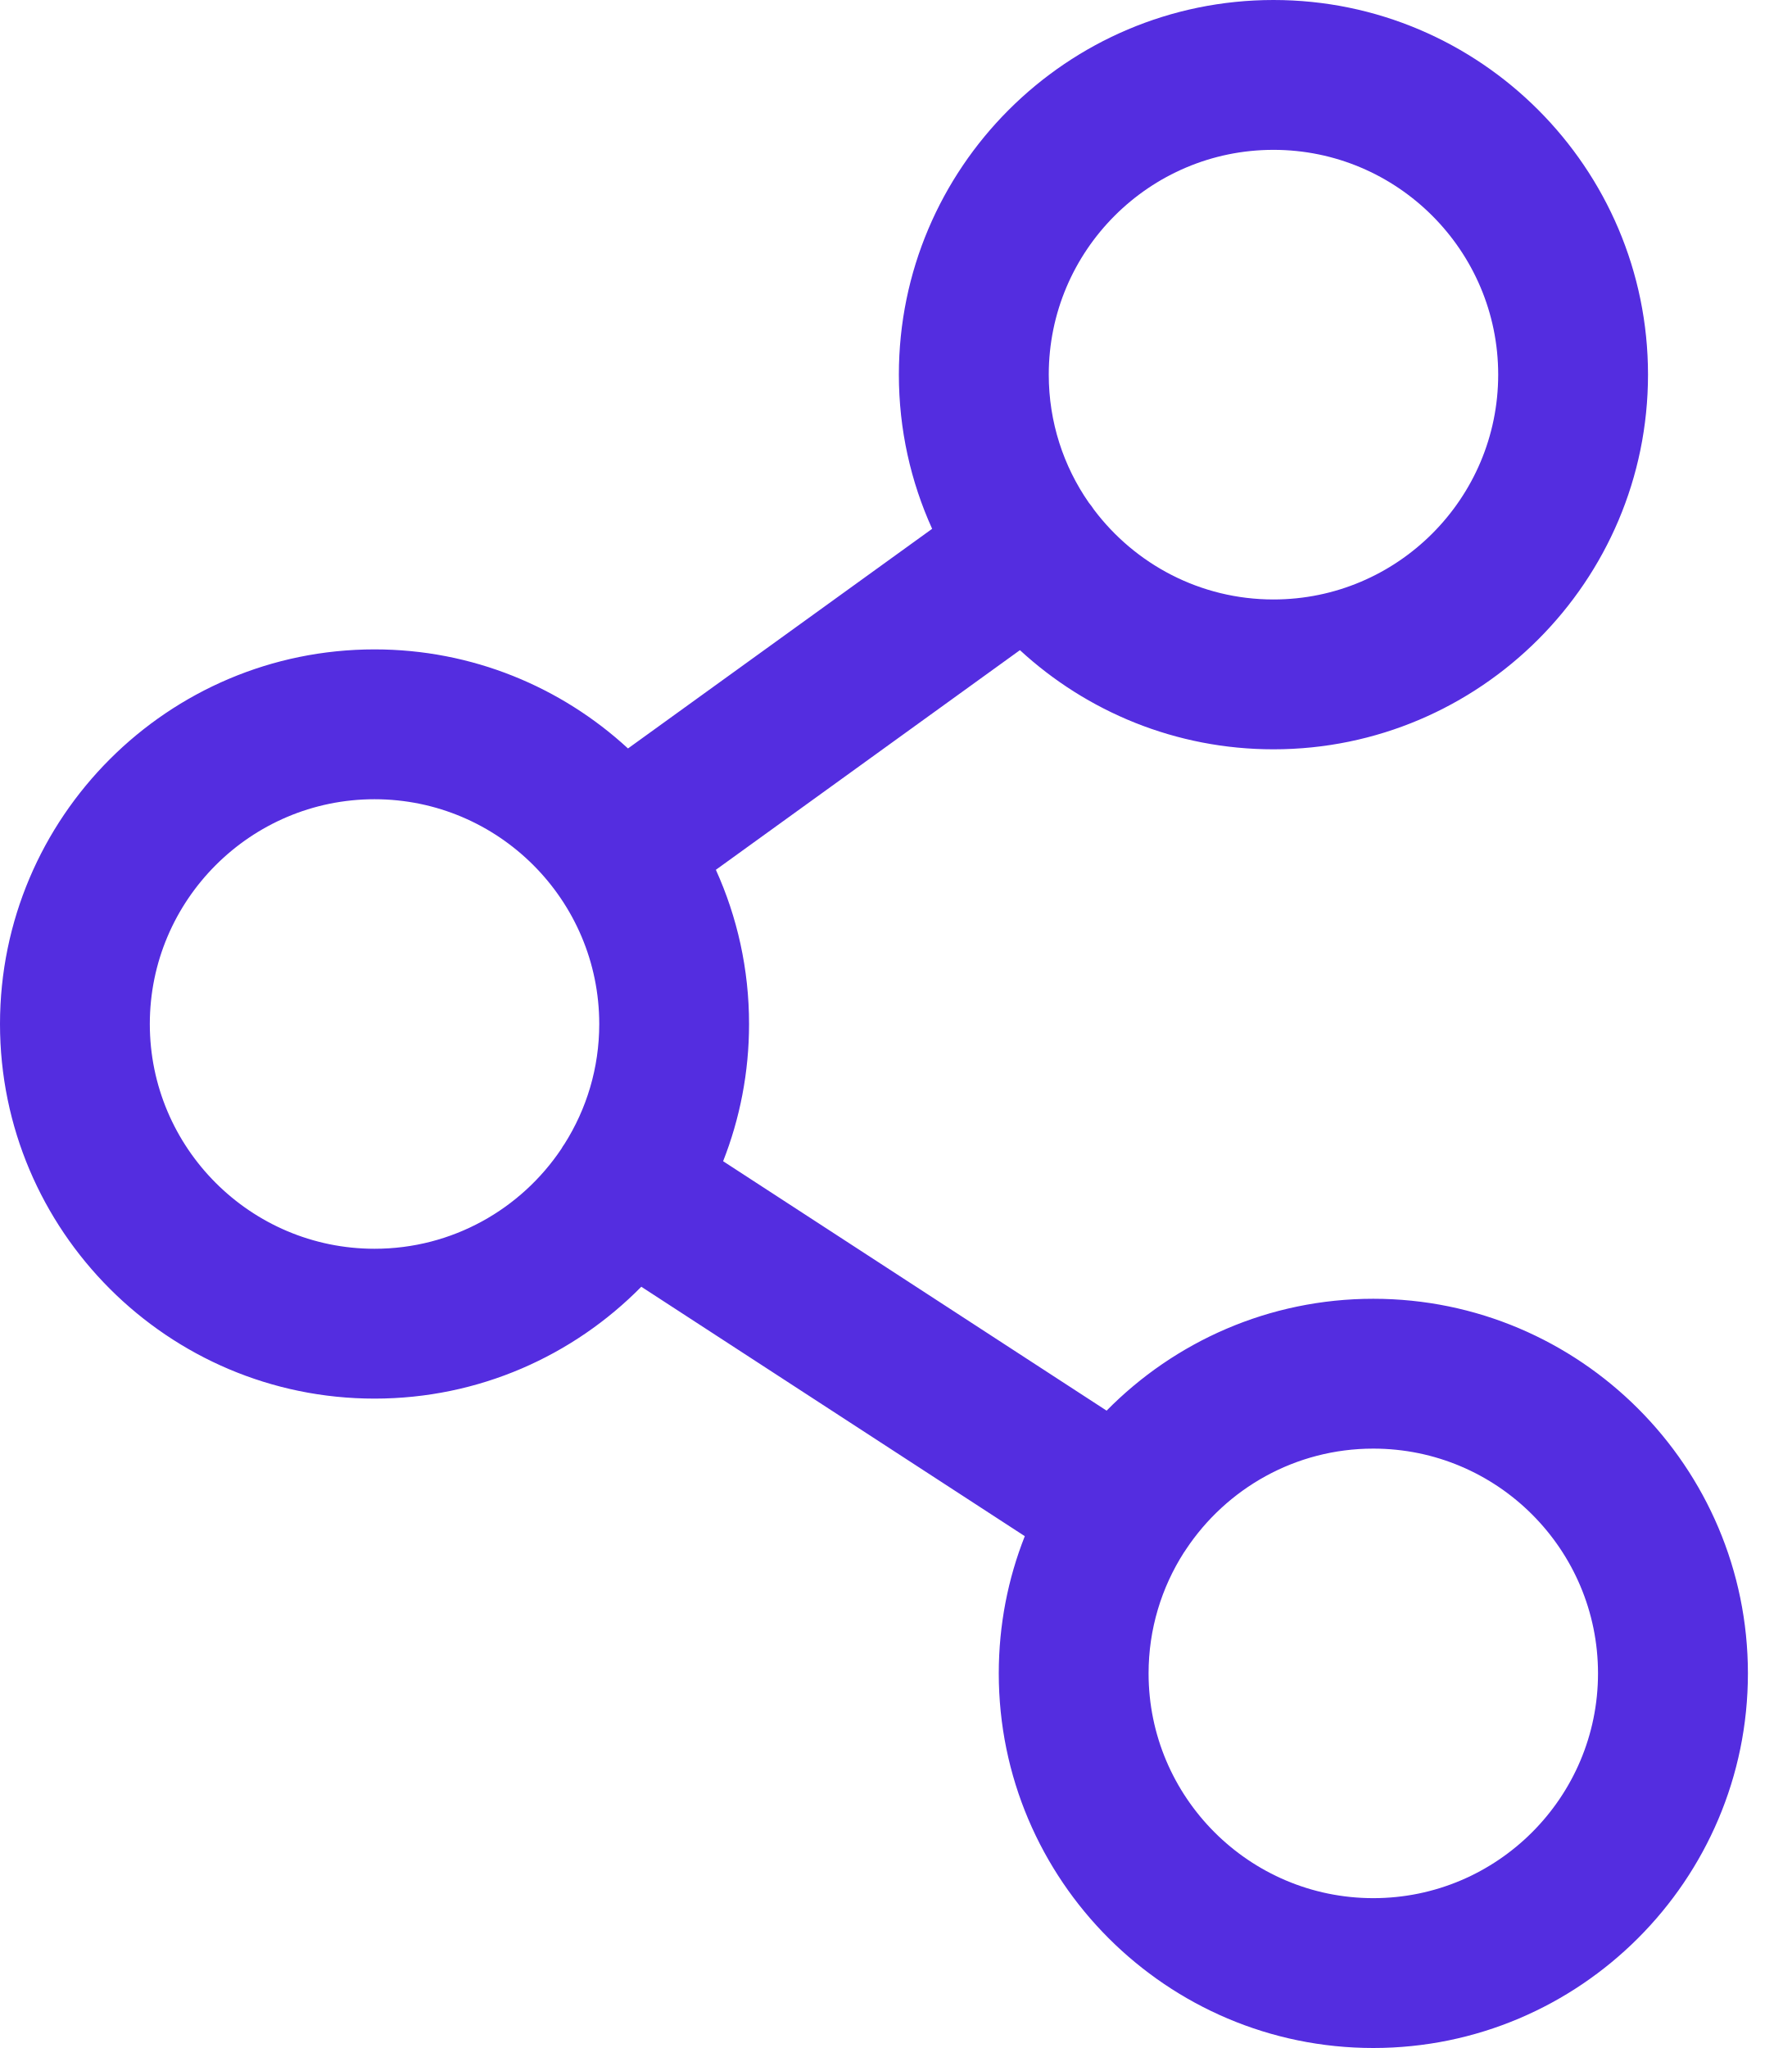
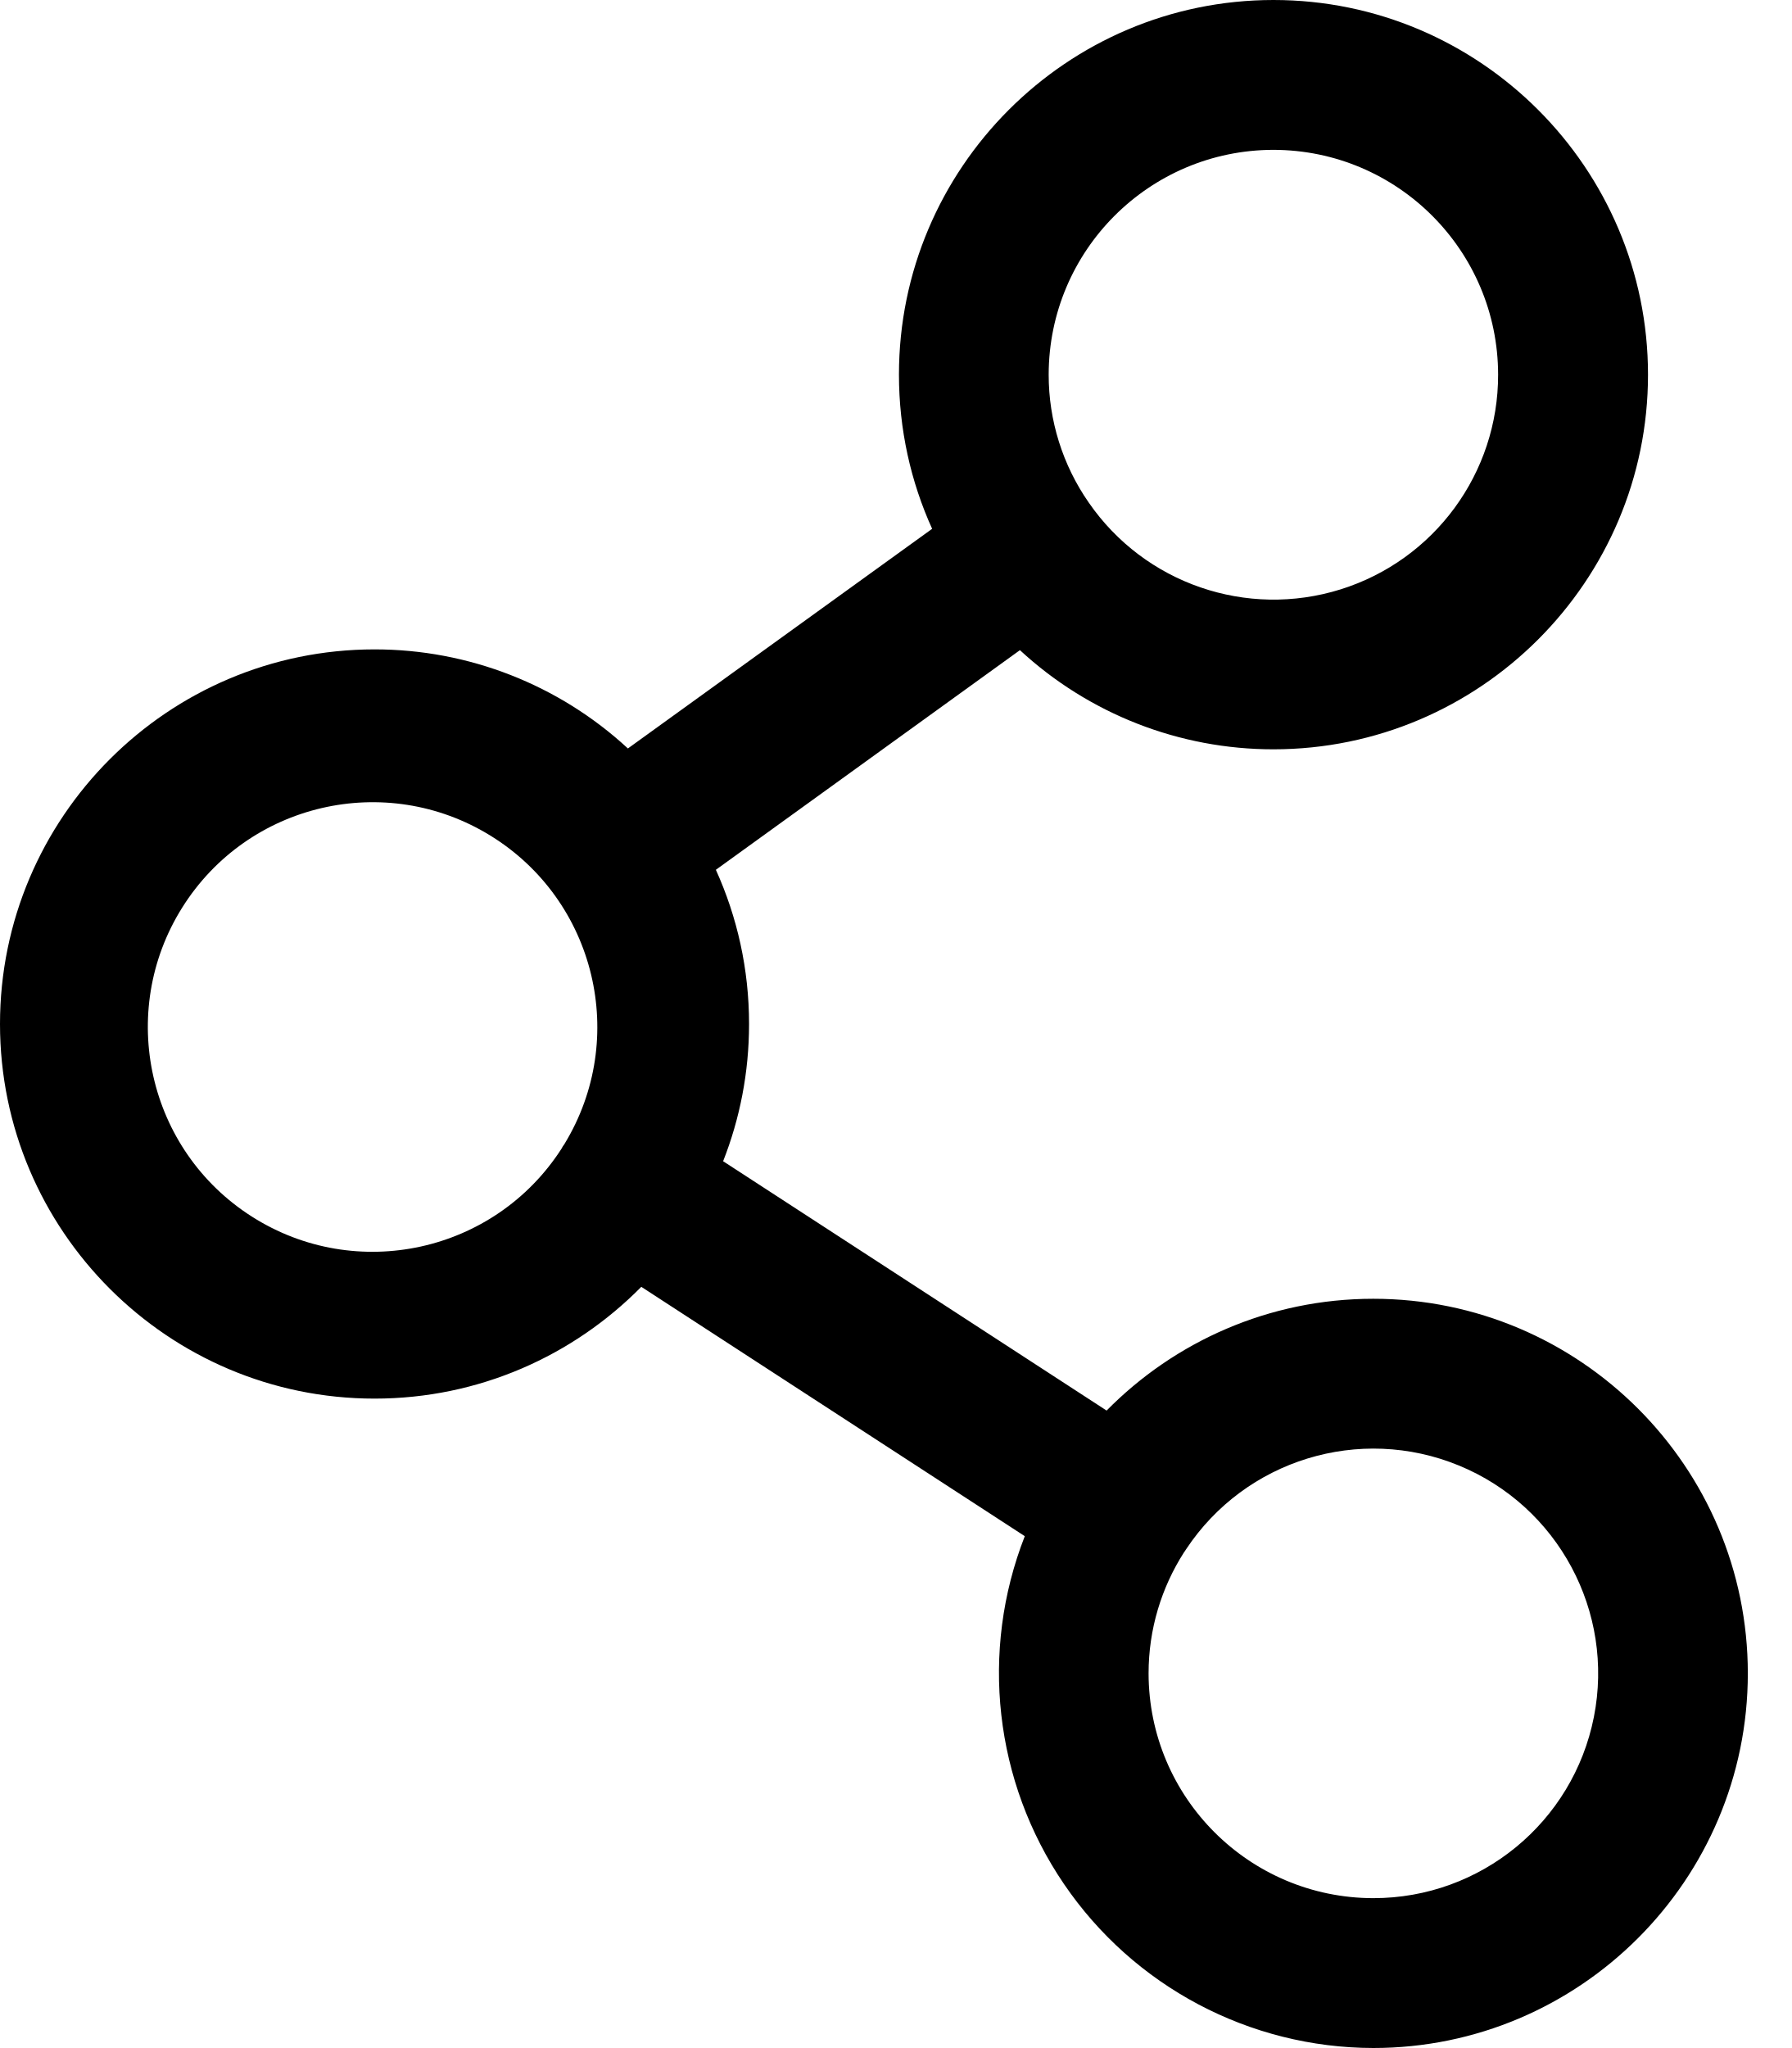
- <svg xmlns="http://www.w3.org/2000/svg" width="21px" height="24px" viewBox="0 0 21 24" version="1.1">
-   <g stroke="none" stroke-width="1" fill="none" fill-rule="evenodd">
-     <g transform="translate(-134, -704)" fill="#542DE0" fill-rule="nonzero">
-       <g transform="translate(134, 704)">
-         <path d="M16.097,15.22 C14.875,15.22 13.768,15.722 12.971,16.531 L8.476,13.608 C8.672,13.11 8.78,12.567 8.78,12 C8.78,11.356 8.641,10.745 8.391,10.193 L11.955,7.619 C12.738,8.34 13.782,8.781 14.927,8.781 C17.348,8.781 19.317,6.811 19.317,4.39 C19.317,1.97 17.348,0 14.927,0 C12.506,0 10.536,1.97 10.536,4.39 C10.536,5.034 10.676,5.646 10.926,6.197 L7.361,8.771 C6.579,8.051 5.535,7.61 4.39,7.61 C1.969,7.61 3.55271368e-15,9.579 3.55271368e-15,12 C3.55271368e-15,14.421 1.969,16.39 4.39,16.39 C5.613,16.39 6.72,15.888 7.517,15.079 L12.012,18.002 C11.815,18.5 11.707,19.042 11.707,19.61 C11.707,22.031 13.676,24 16.097,24 C18.518,24 20.488,22.031 20.488,19.61 C20.488,17.189 18.518,15.22 16.097,15.22 Z M14.927,1.756 C16.379,1.756 17.561,2.938 17.561,4.39 C17.561,5.843 16.379,7.025 14.927,7.025 C14.068,7.025 13.304,6.611 12.823,5.973 C12.813,5.959 12.804,5.945 12.794,5.931 C12.784,5.917 12.773,5.903 12.762,5.89 C12.466,5.464 12.293,4.947 12.293,4.39 C12.293,2.938 13.474,1.756 14.927,1.756 Z M6.617,13.405 C6.611,13.415 6.604,13.424 6.597,13.434 C6.591,13.444 6.585,13.454 6.58,13.463 C6.107,14.169 5.302,14.634 4.39,14.634 C2.938,14.634 1.756,13.453 1.756,12 C1.756,10.548 2.938,9.366 4.39,9.366 C5.843,9.366 7.024,10.548 7.024,12 C7.024,12.516 6.875,12.998 6.617,13.405 Z M16.097,22.244 C14.645,22.244 13.463,21.062 13.463,19.61 C13.463,19.09 13.615,18.604 13.876,18.195 C13.881,18.189 13.886,18.182 13.89,18.175 C13.895,18.168 13.899,18.161 13.903,18.155 C14.375,17.445 15.182,16.976 16.097,16.976 C17.55,16.976 18.731,18.157 18.731,19.61 C18.731,21.062 17.55,22.244 16.097,22.244 Z" id="形状" />
-       </g>
-     </g>
-   </g>
+ <svg xmlns="http://www.w3.org/2000/svg" width="21" height="24">
+   <path d="M16.097 15.22c-1.222 0-2.329.502-3.126 1.31l-4.495-2.922c.196-.498.304-1.04.304-1.608 0-.644-.139-1.255-.389-1.807l3.564-2.574a4.373 4.373 0 002.972 1.162c2.42 0 4.39-1.97 4.39-4.39 0-2.421-1.97-4.391-4.39-4.391-2.421 0-4.39 1.97-4.39 4.39 0 .644.139 1.256.389 1.807L7.36 8.771a4.373 4.373 0 00-2.97-1.161C1.968 7.61 0 9.58 0 12c0 2.421 1.97 4.39 4.39 4.39 1.223 0 2.33-.502 3.127-1.31l4.495 2.922A4.395 4.395 0 0016.097 24c2.421 0 4.39-1.97 4.39-4.39 0-2.421-1.969-4.39-4.39-4.39zm-1.17-13.464A2.637 2.637 0 0117.56 4.39a2.632 2.632 0 01-4.798 1.5 2.62 2.62 0 01-.47-1.5 2.637 2.637 0 012.634-2.634zm-8.31 11.65a.89.89 0 00-.02.028l-.017.03a2.634 2.634 0 11.037-.059zm9.48 8.838a2.637 2.637 0 01-2.634-2.634c0-.52.152-1.006.413-1.415l.014-.02.013-.02a2.634 2.634 0 112.194 4.089z" />
</svg>
